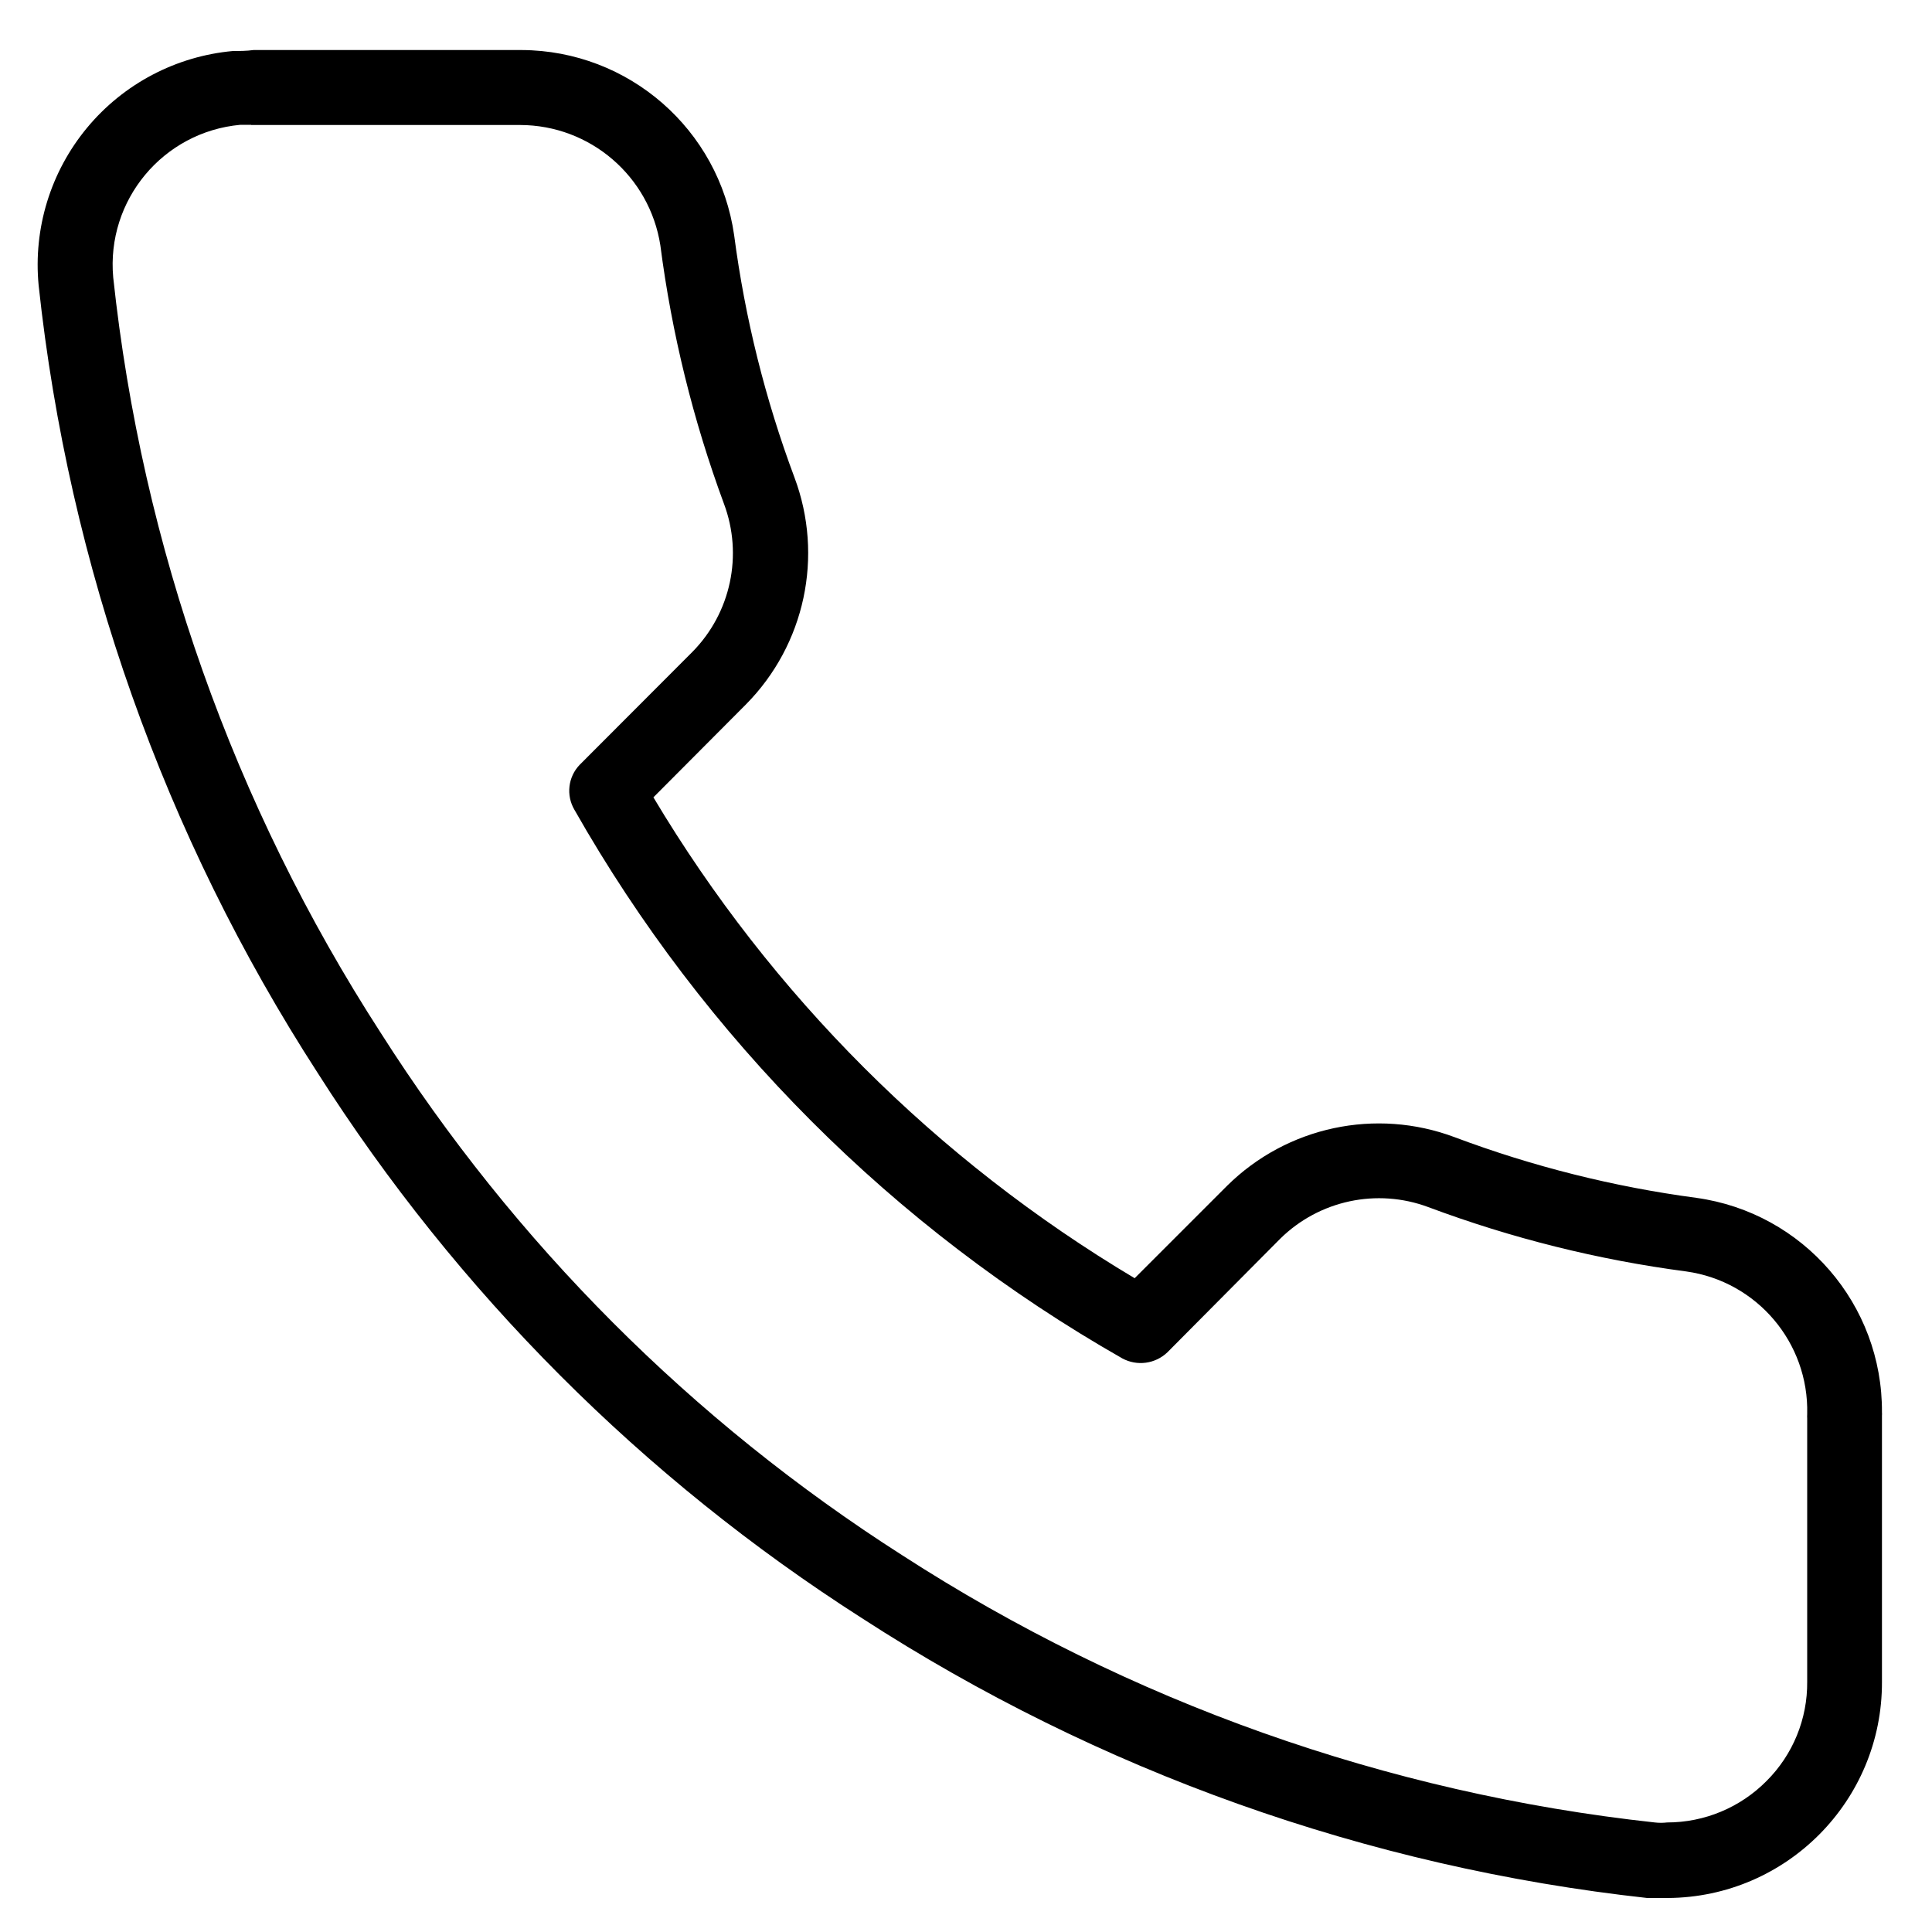
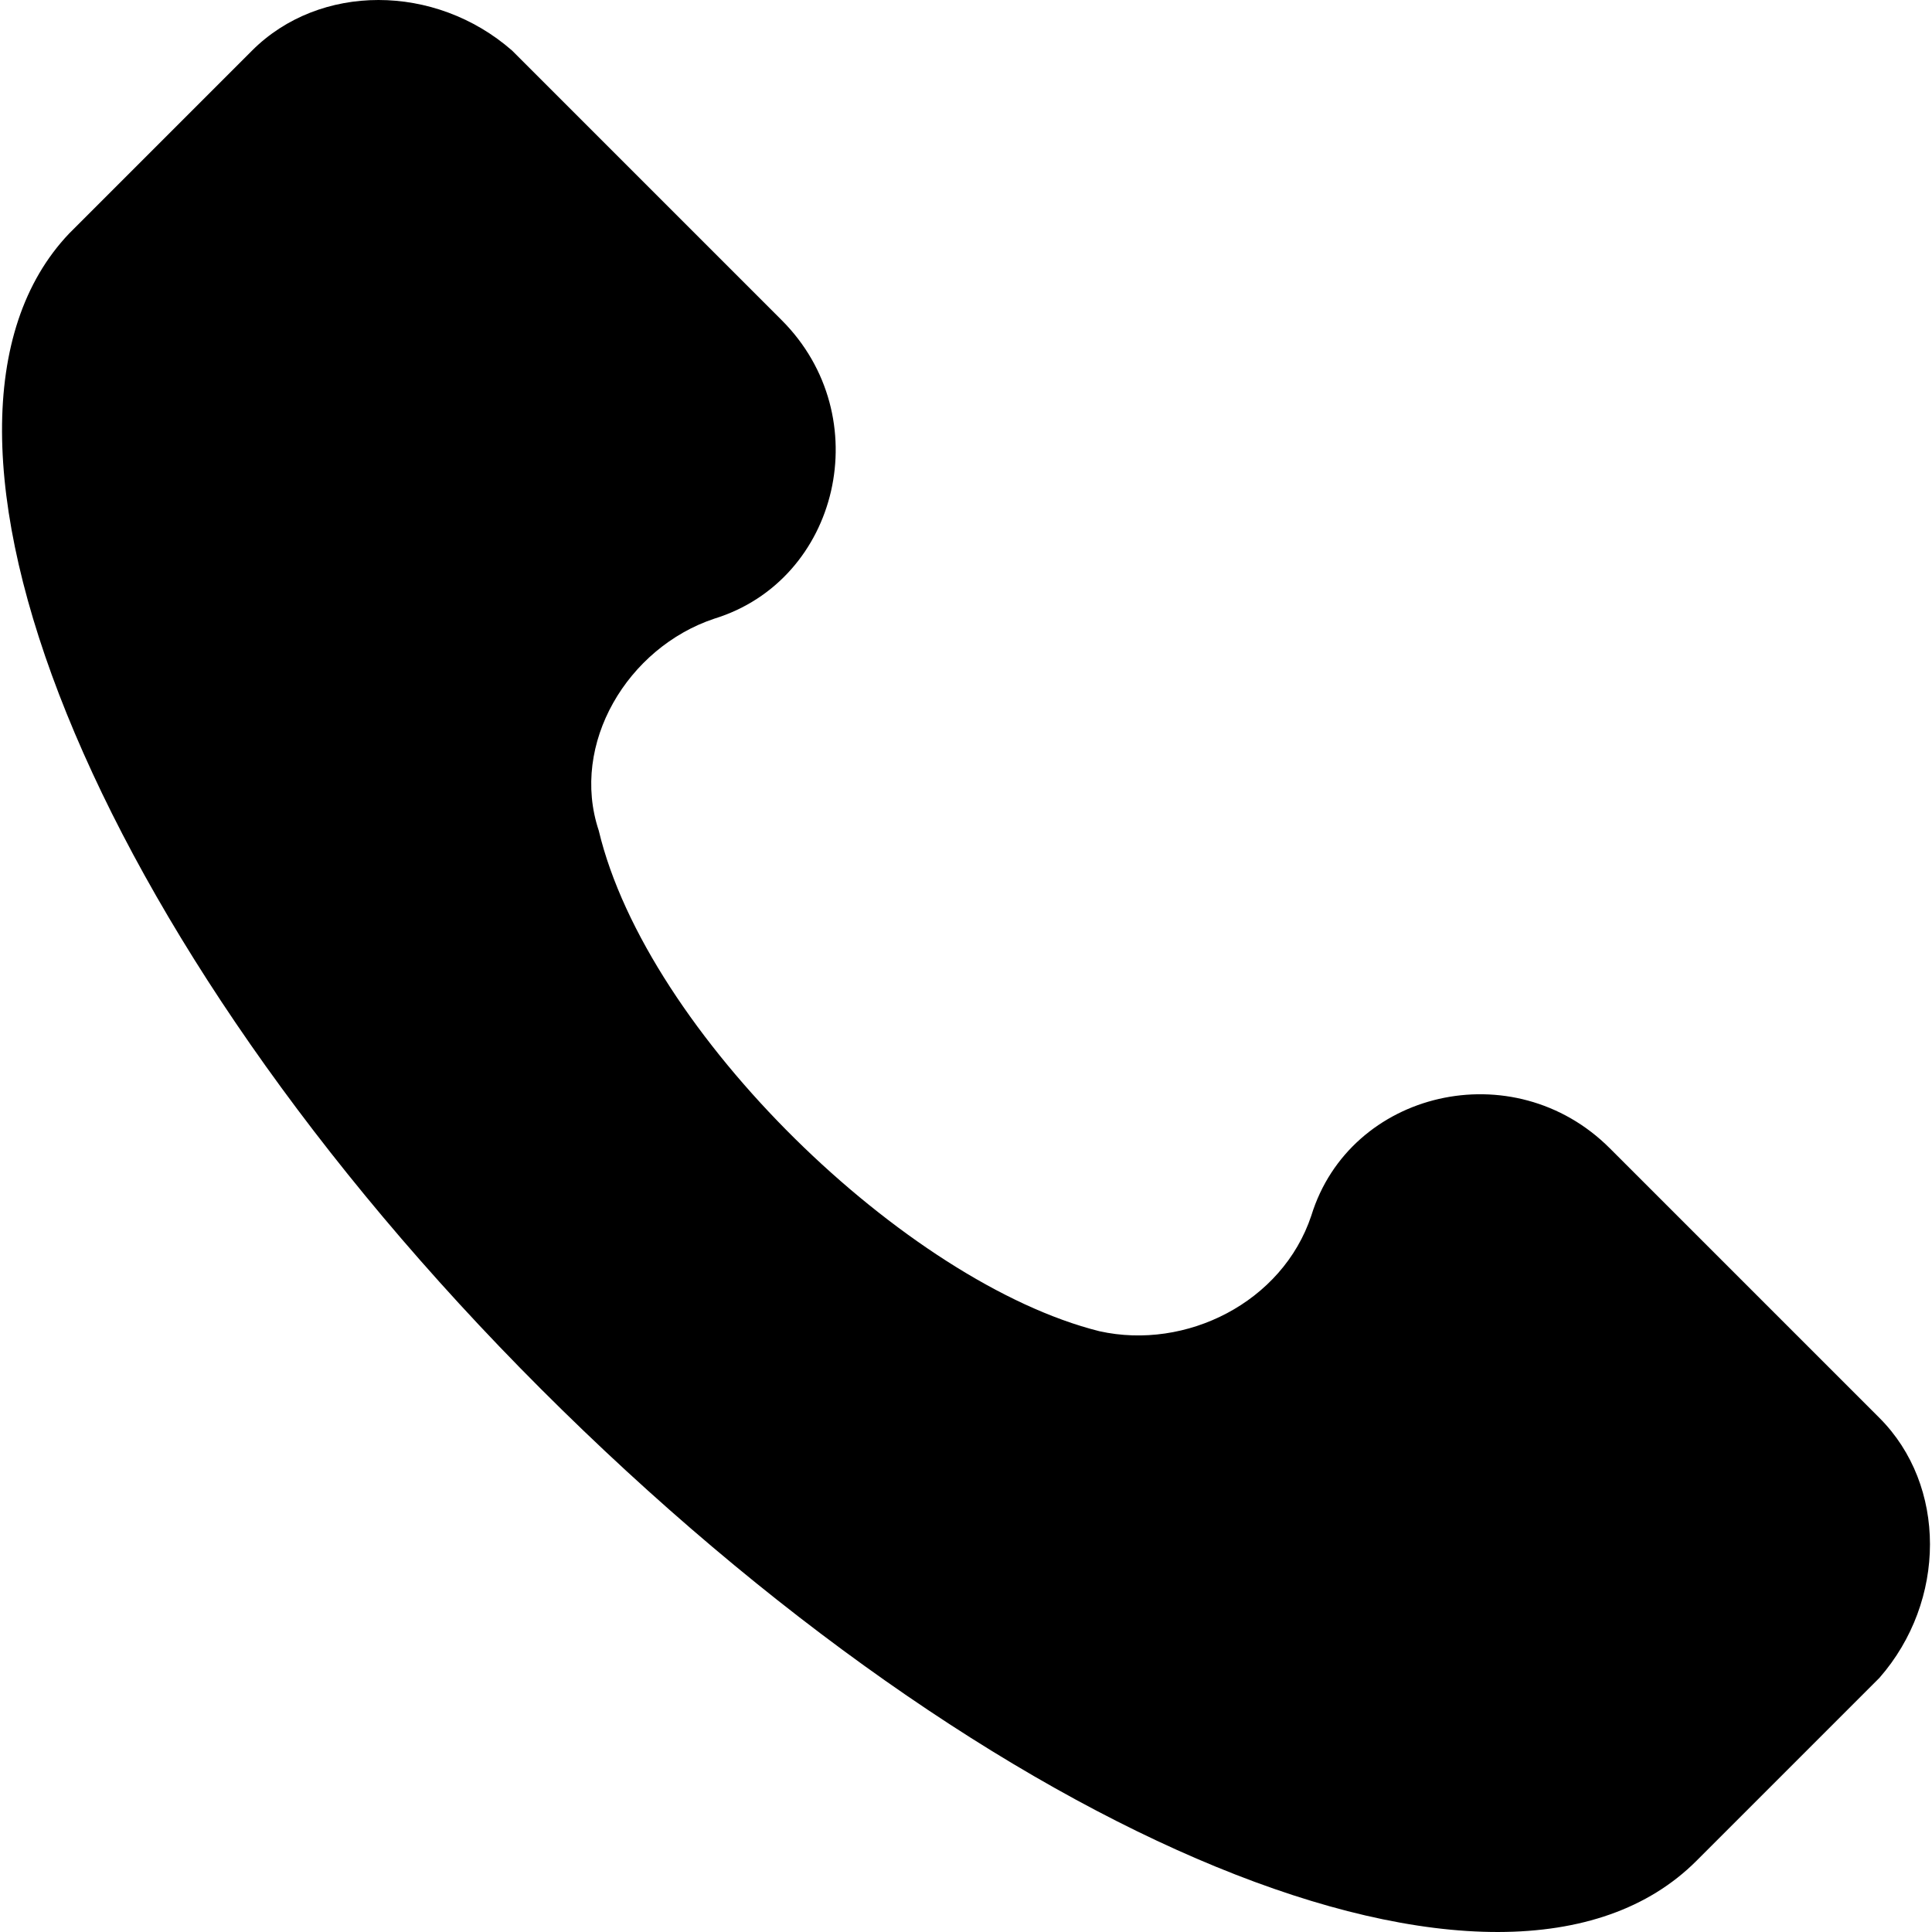
- <svg xmlns="http://www.w3.org/2000/svg" id="Layer_1" data-name="Layer 1" viewBox="0 0 100 100">
-   <g id="Icon_feather-phone" data-name="Icon feather-phone">
-     <path d="M86.2,98.24c-.31,0-.63,0-.94,0A93.53,93.53,0,0,1,44.62,83.76,92.33,92.33,0,0,1,16.44,55.53,93.43,93.43,0,0,1,2,14.77,11.11,11.11,0,0,1,12.06,2.64c.34,0,.7,0,1.06-.05H27a11.16,11.16,0,0,1,11,9.59,56.91,56.91,0,0,0,3.12,12.53,11.14,11.14,0,0,1-2.51,11.75l-4.79,4.81A71.81,71.81,0,0,0,58.73,66.16l4.79-4.79a11.17,11.17,0,0,1,11.77-2.51A57,57,0,0,0,87.8,62a11.14,11.14,0,0,1,9.61,11.11.92.92,0,0,1,0,.16V87.06A11.15,11.15,0,0,1,86.33,98.24ZM13,6.46c-.2,0-.38,0-.56,0a7.27,7.27,0,0,0-6.58,7.9A89.6,89.6,0,0,0,19.7,53.45a88.35,88.35,0,0,0,27,27.05A89.64,89.64,0,0,0,85.65,94.33a2.72,2.72,0,0,0,.64,0,7.24,7.24,0,0,0,5.15-2.15,7.16,7.16,0,0,0,2.1-5.14V73.43a1.92,1.92,0,0,1,0-.24,7.27,7.27,0,0,0-6.26-7.38,60.7,60.7,0,0,1-13.35-3.33,7.29,7.29,0,0,0-7.67,1.64L60.42,70a2,2,0,0,1-2.33.31A75.69,75.69,0,0,1,29.73,41.91,1.94,1.94,0,0,1,30,39.59l5.84-5.85a7.28,7.28,0,0,0,1.63-7.67A61.3,61.3,0,0,1,34.18,12.7a7.36,7.36,0,0,0-7.26-6.23H13Z" />
+ <svg xmlns="http://www.w3.org/2000/svg" version="1.1" id="Capa_1" x="0px" y="0px" viewBox="0 0 513.64 513.64" style="enable-background:new 0 0 513.64 513.64;" xml:space="preserve">
+   <g>
+     <g>
+       <path d="M499.66,376.96l-71.68-71.68c-25.6-25.6-69.12-15.359-79.36,17.92c-7.68,23.041-33.28,35.841-56.32,30.72    c-51.2-12.8-120.32-79.36-133.12-133.12c-7.68-23.041,7.68-48.641,30.72-56.32c33.28-10.24,43.52-53.76,17.92-79.36l-71.68-71.68    c-20.48-17.92-51.2-17.92-69.12,0l-48.64,48.64c-48.64,51.2,5.12,186.88,125.44,307.2c120.32,120.32,256,176.641,307.2,125.44    l48.64-48.64C517.581,425.6,517.581,394.88,499.66,376.96z" />
+     </g>
  </g>
+   <g>
+ </g>
+   <g>
+ </g>
+   <g>
+ </g>
+   <g>
+ </g>
+   <g>
+ </g>
+   <g>
+ </g>
+   <g>
+ </g>
+   <g>
+ </g>
+   <g>
+ </g>
+   <g>
+ </g>
+   <g>
+ </g>
+   <g>
+ </g>
+   <g>
+ </g>
+   <g>
+ </g>
+   <g>
+ </g>
</svg>
